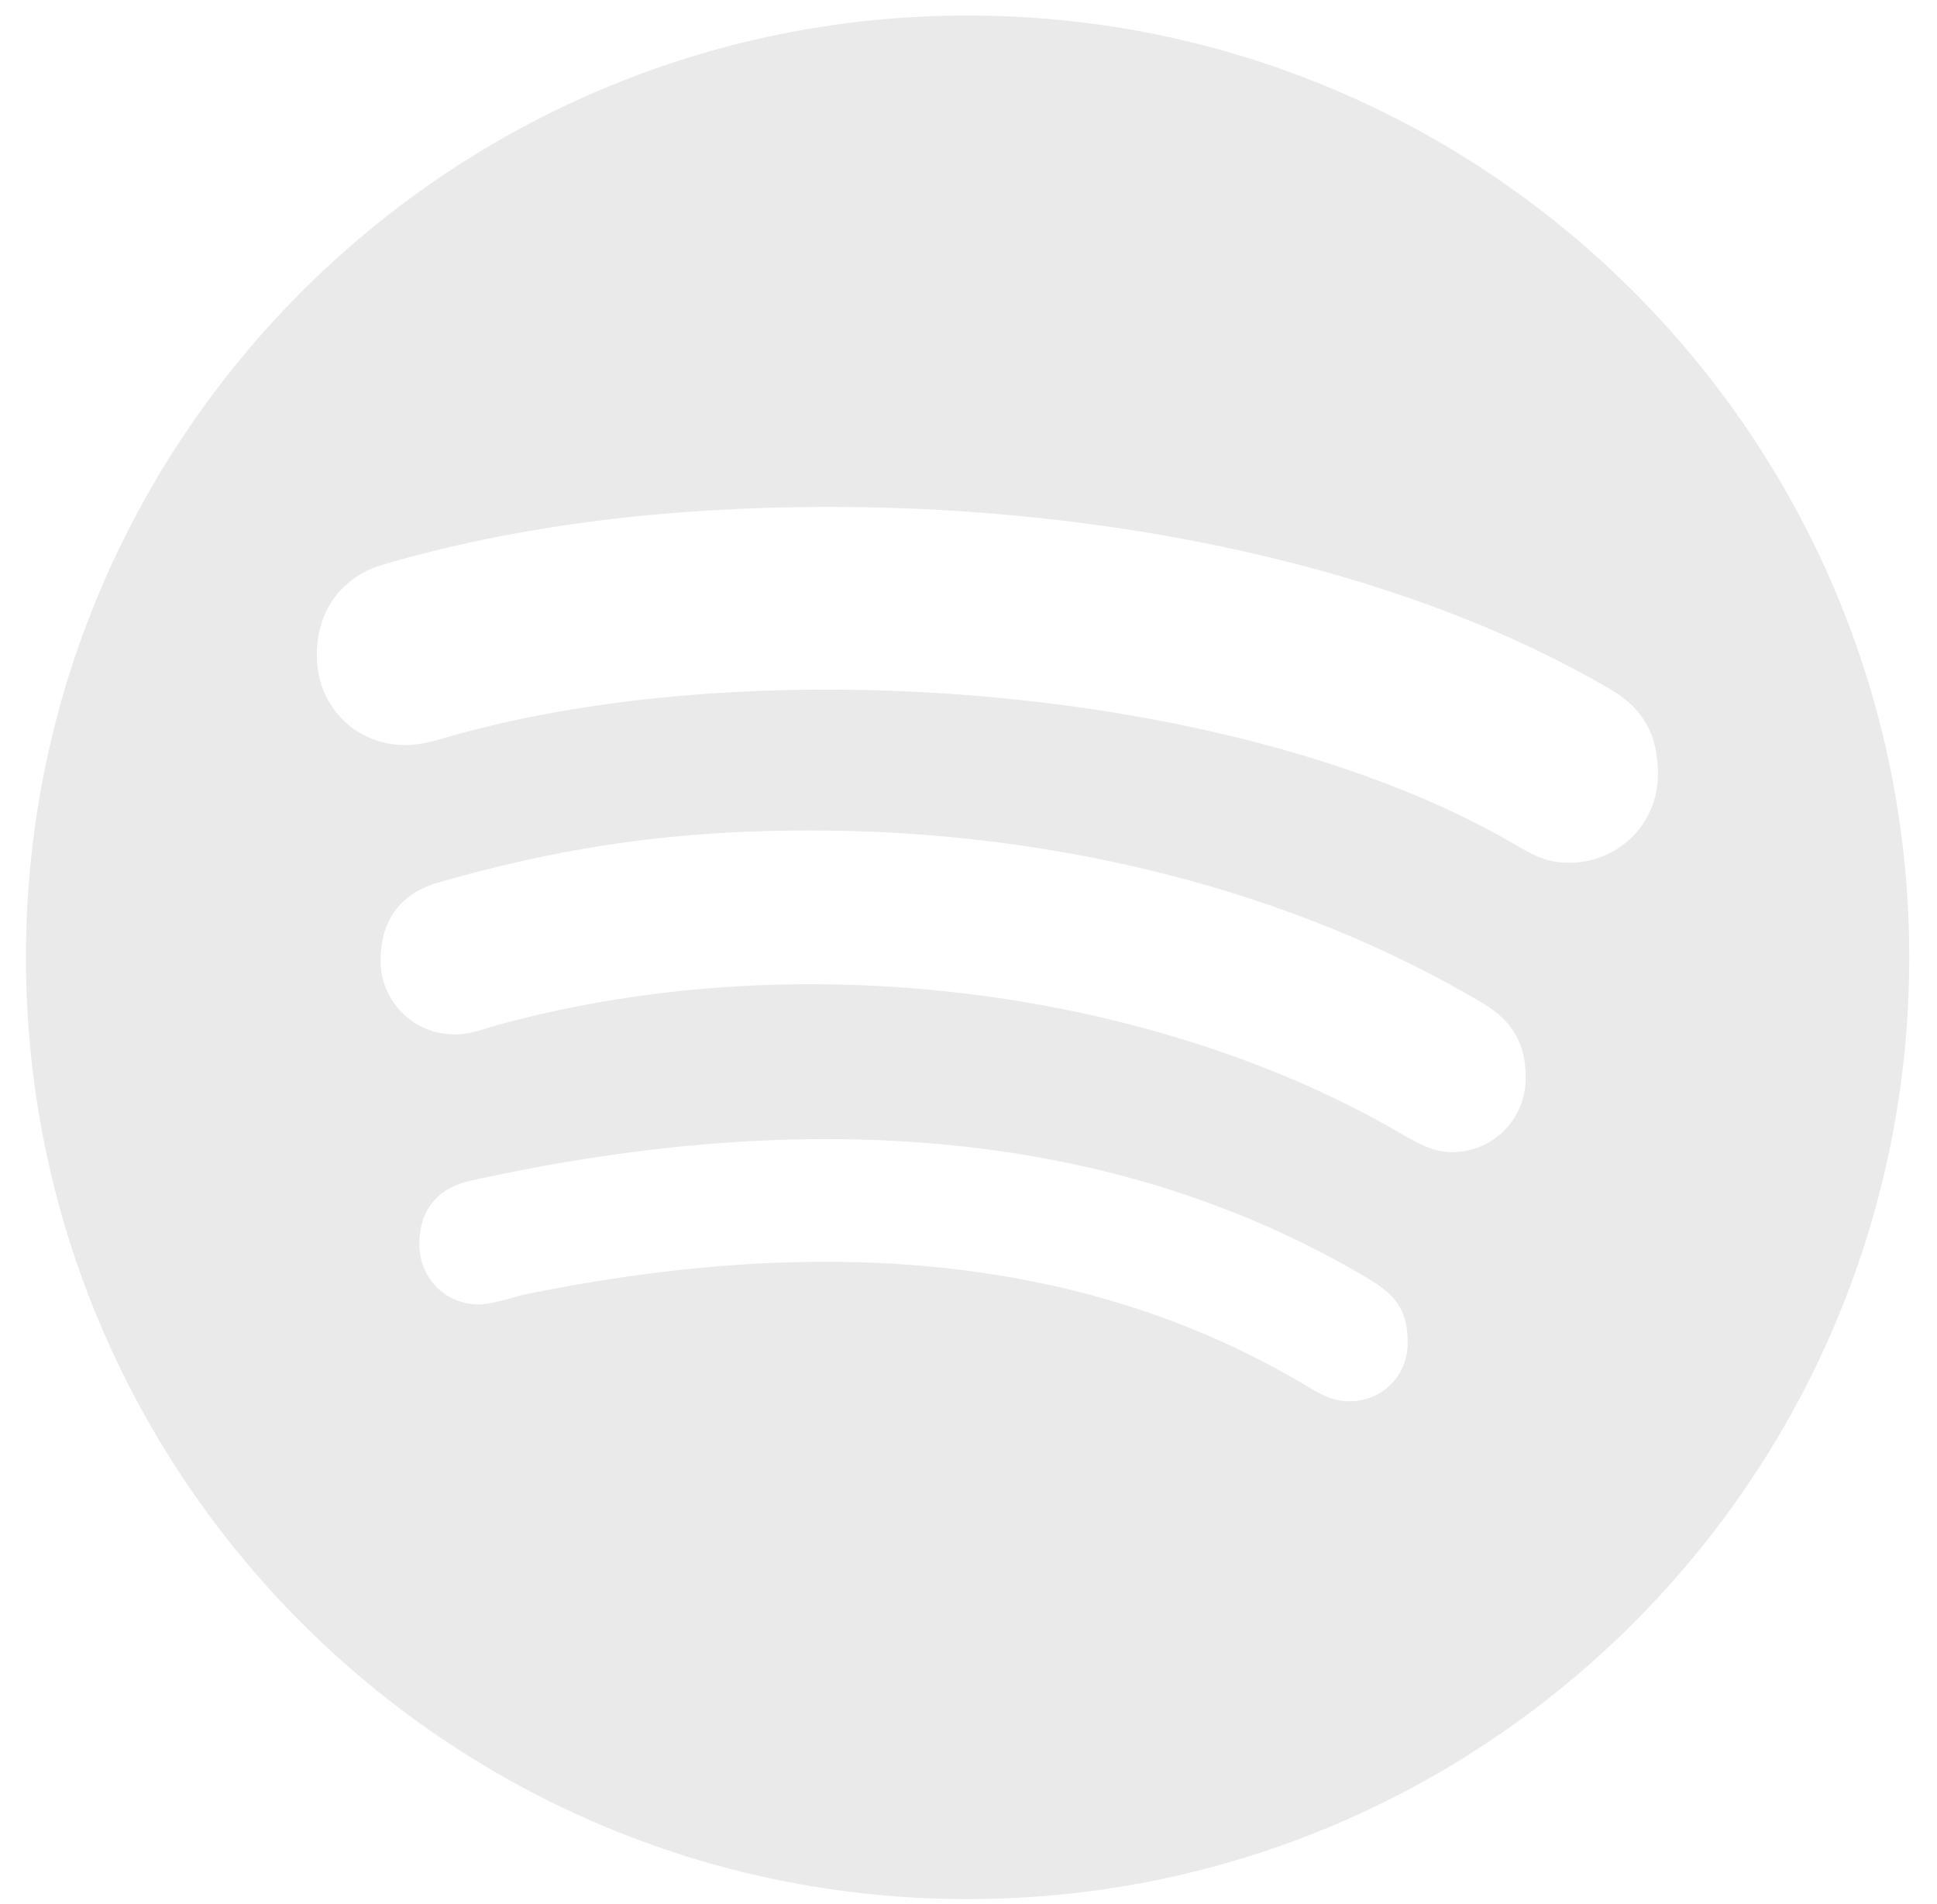
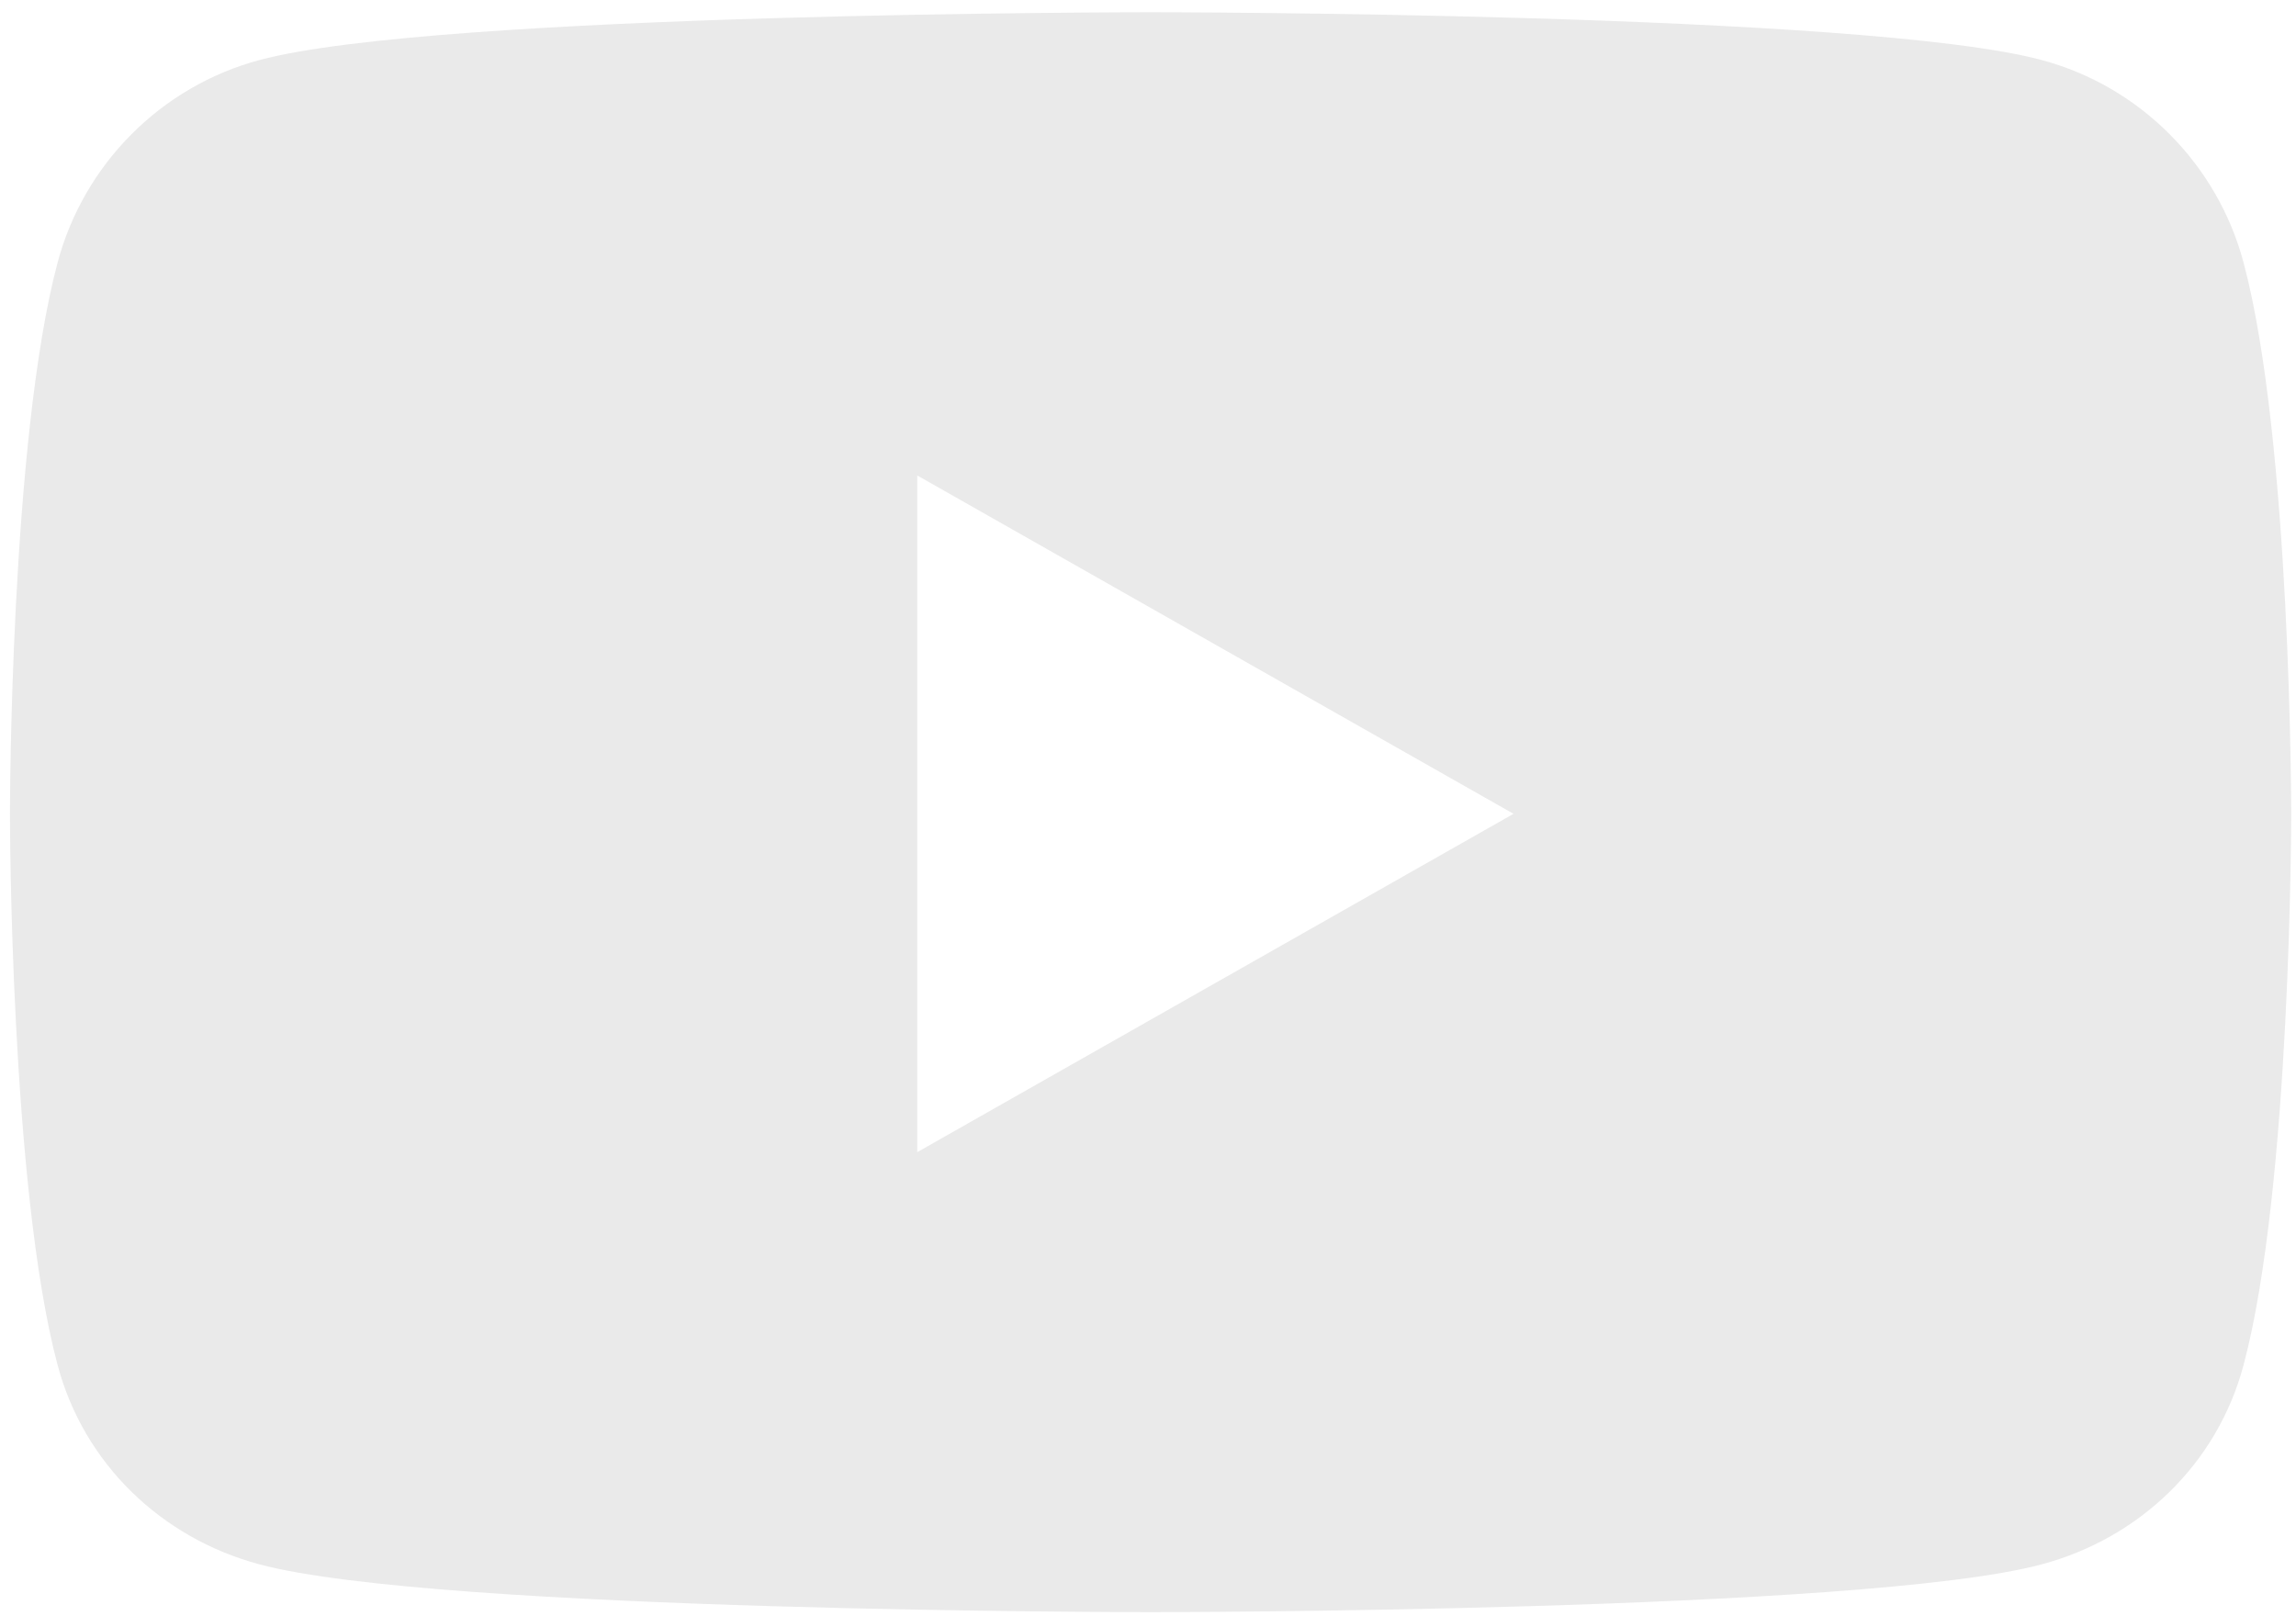
- <svg xmlns="http://www.w3.org/2000/svg" width="58" height="57" viewBox="0 0 58 57" fill="none">
-   <path d="M28.973 0.464C13.409 0.464 0.777 13.095 0.777 28.66C0.777 44.225 13.409 56.856 28.973 56.856C44.538 56.856 57.169 44.225 57.169 28.66C57.169 13.095 44.538 0.464 28.973 0.464ZM40.422 41.951C39.945 41.951 39.649 41.803 39.206 41.541C32.111 37.267 23.857 37.085 15.705 38.756C15.262 38.87 14.682 39.052 14.352 39.052C13.25 39.052 12.556 38.176 12.556 37.255C12.556 36.084 13.25 35.527 14.102 35.345C23.414 33.287 32.93 33.469 41.048 38.324C41.741 38.767 42.151 39.165 42.151 40.2C42.151 41.234 41.343 41.951 40.422 41.951ZM43.481 34.492C42.889 34.492 42.492 34.231 42.082 34.015C34.976 29.808 24.38 28.114 14.955 30.672C14.409 30.82 14.114 30.968 13.602 30.968C12.386 30.968 11.396 29.979 11.396 28.762C11.396 27.546 11.988 26.739 13.159 26.409C16.319 25.522 19.548 24.863 24.278 24.863C31.657 24.863 38.785 26.693 44.402 30.036C45.323 30.581 45.686 31.286 45.686 32.275C45.675 33.503 44.72 34.492 43.481 34.492ZM47.005 25.829C46.414 25.829 46.05 25.681 45.539 25.386C37.444 20.554 22.97 19.394 13.602 22.009C13.193 22.123 12.681 22.305 12.135 22.305C10.635 22.305 9.486 21.134 9.486 19.621C9.486 18.075 10.441 17.2 11.465 16.904C15.467 15.733 19.946 15.176 24.824 15.176C33.123 15.176 41.821 16.904 48.176 20.61C49.063 21.122 49.643 21.827 49.643 23.18C49.643 24.726 48.392 25.829 47.005 25.829Z" fill="#EAEAEA" />
+ <svg xmlns="http://www.w3.org/2000/svg" width="81" height="57" viewBox="0 0 81 57" fill="none">
+   <path d="M79.15 9.265C78.224 5.788 75.497 3.05 72.034 2.12C65.758 0.432 40.591 0.432 40.591 0.432C40.591 0.432 15.424 0.432 9.148 2.12C5.685 3.05 2.958 5.788 2.032 9.265C0.351 15.568 0.351 28.717 0.351 28.717C0.351 28.717 0.351 41.866 2.032 48.169C2.958 51.646 5.685 54.27 9.148 55.2C15.424 56.888 40.591 56.888 40.591 56.888C40.591 56.888 65.758 56.888 72.034 55.2C75.497 54.27 78.224 51.646 79.15 48.169C80.831 41.866 80.831 28.717 80.831 28.717C80.831 28.717 80.831 15.568 79.15 9.265ZM32.36 40.656V16.778L53.395 28.717L32.36 40.656Z" fill="#EAEAEA" />
</svg>
